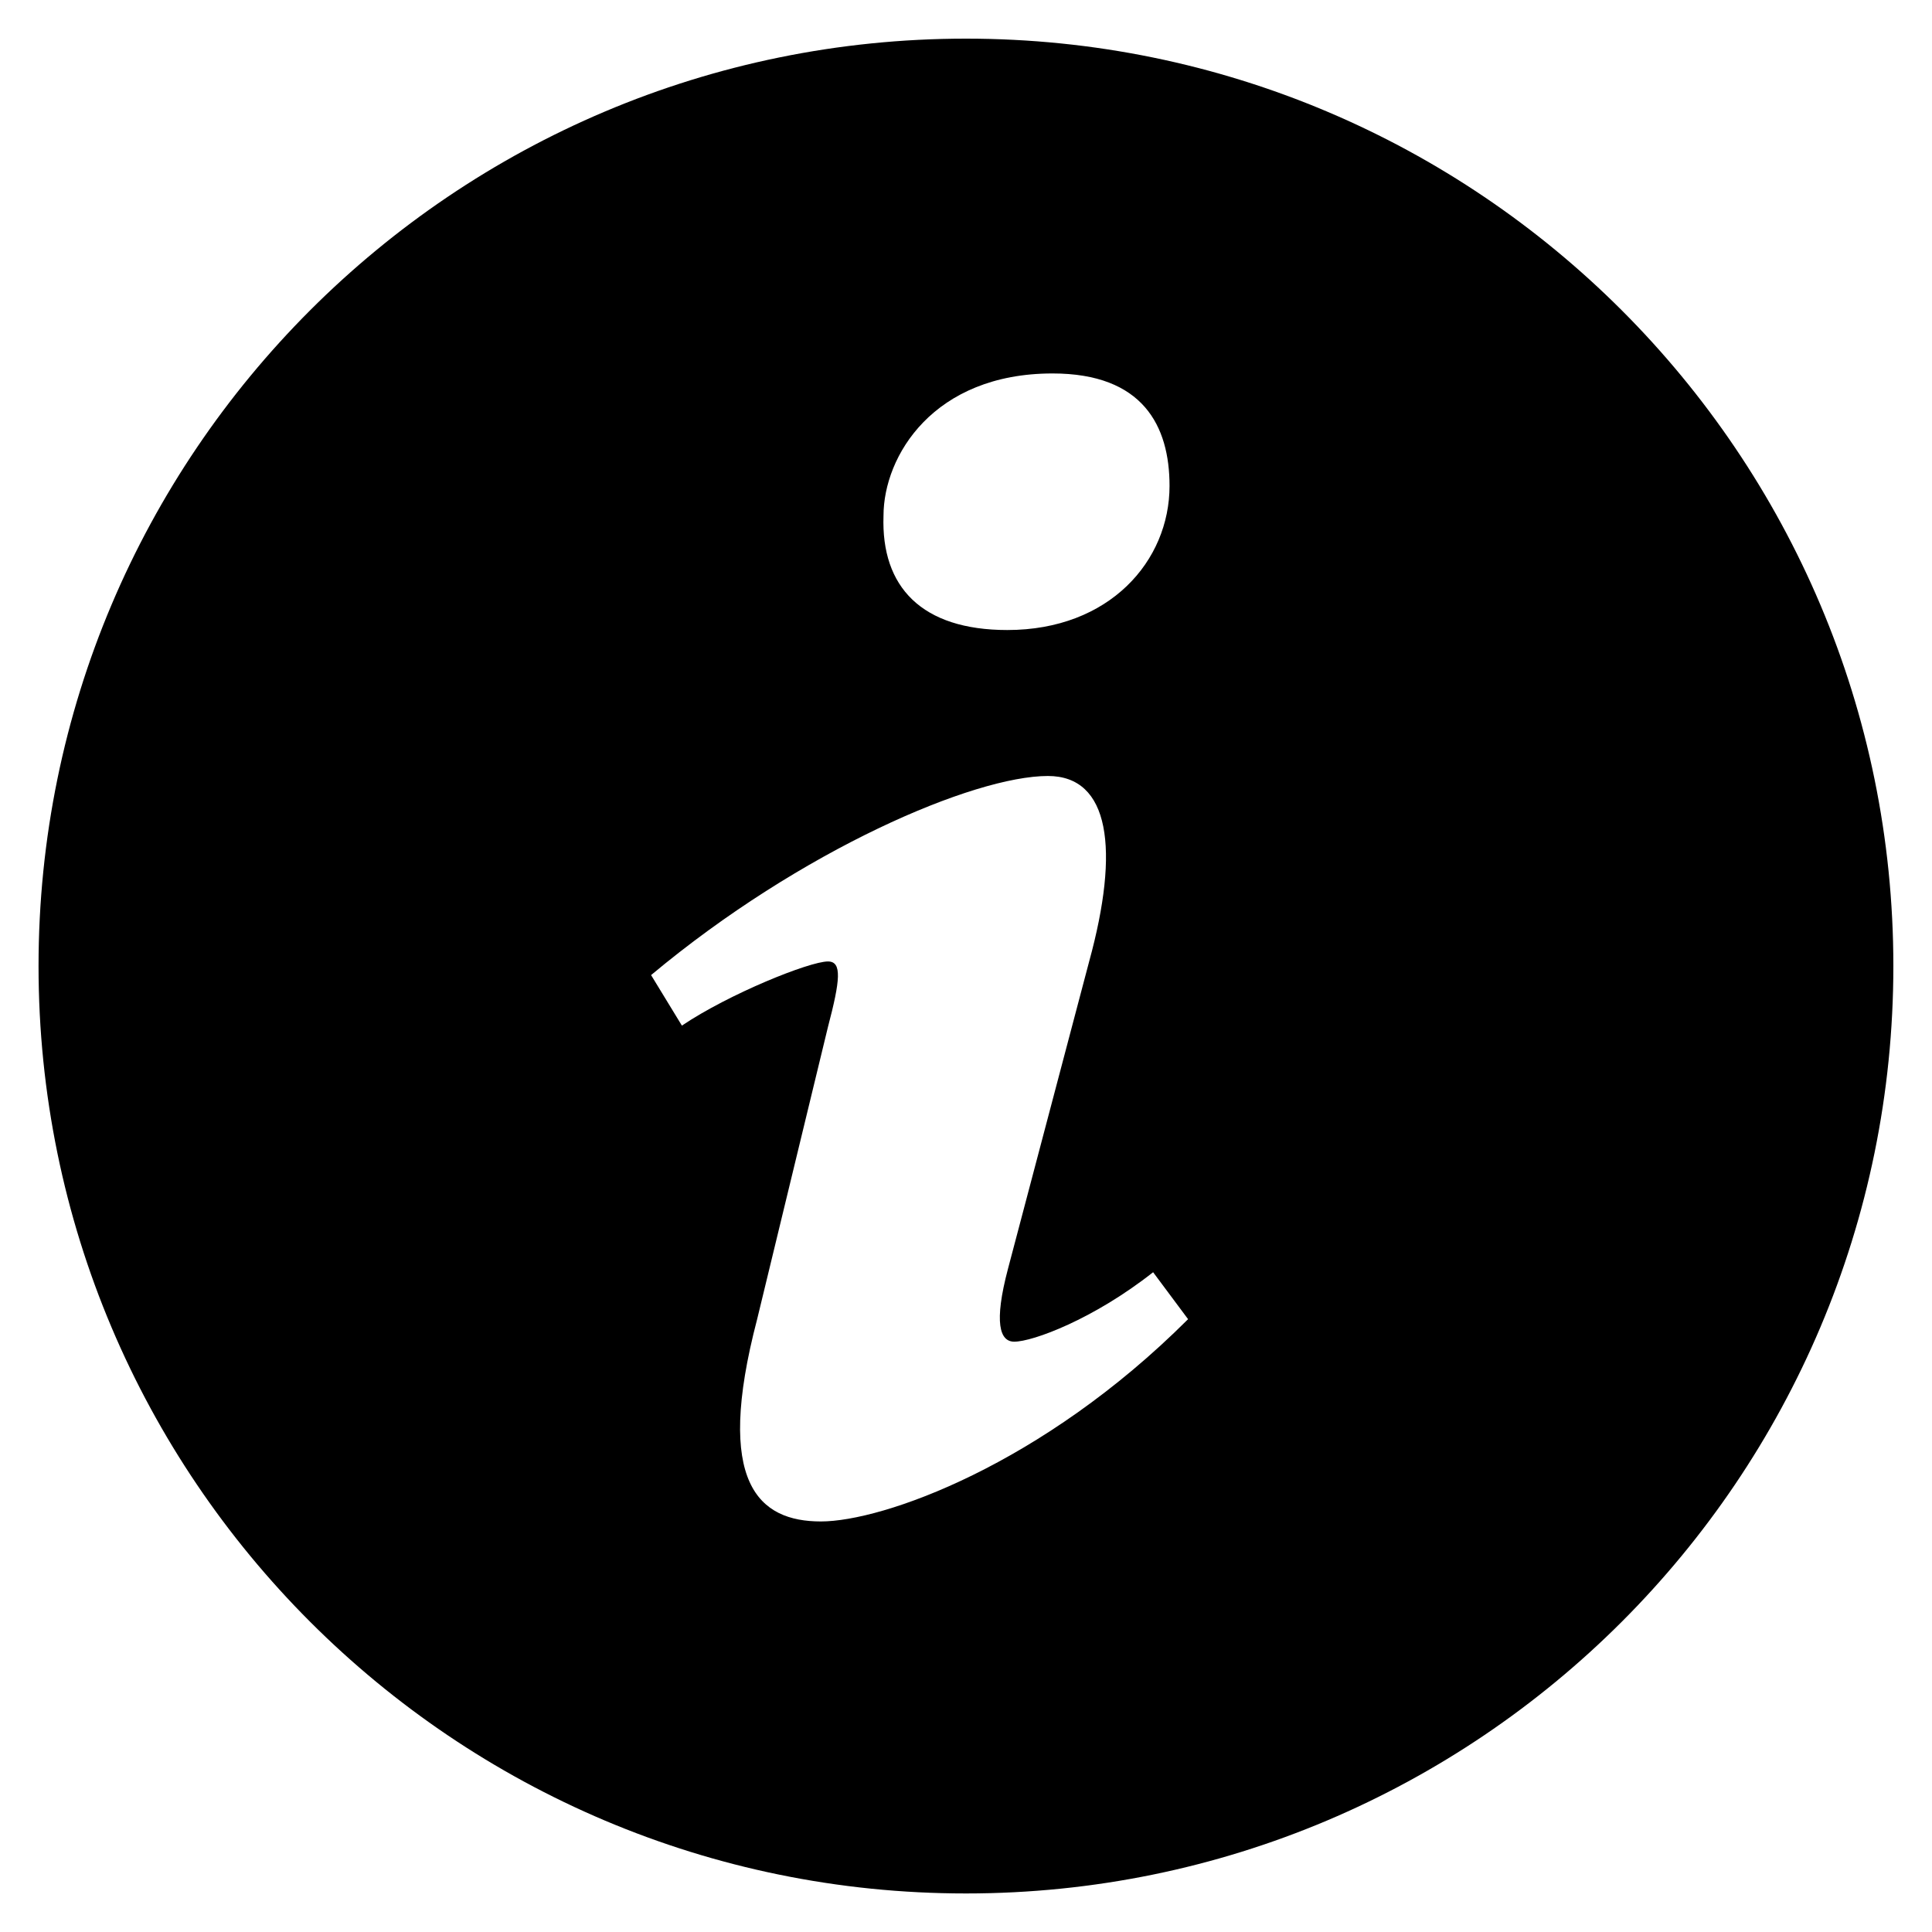
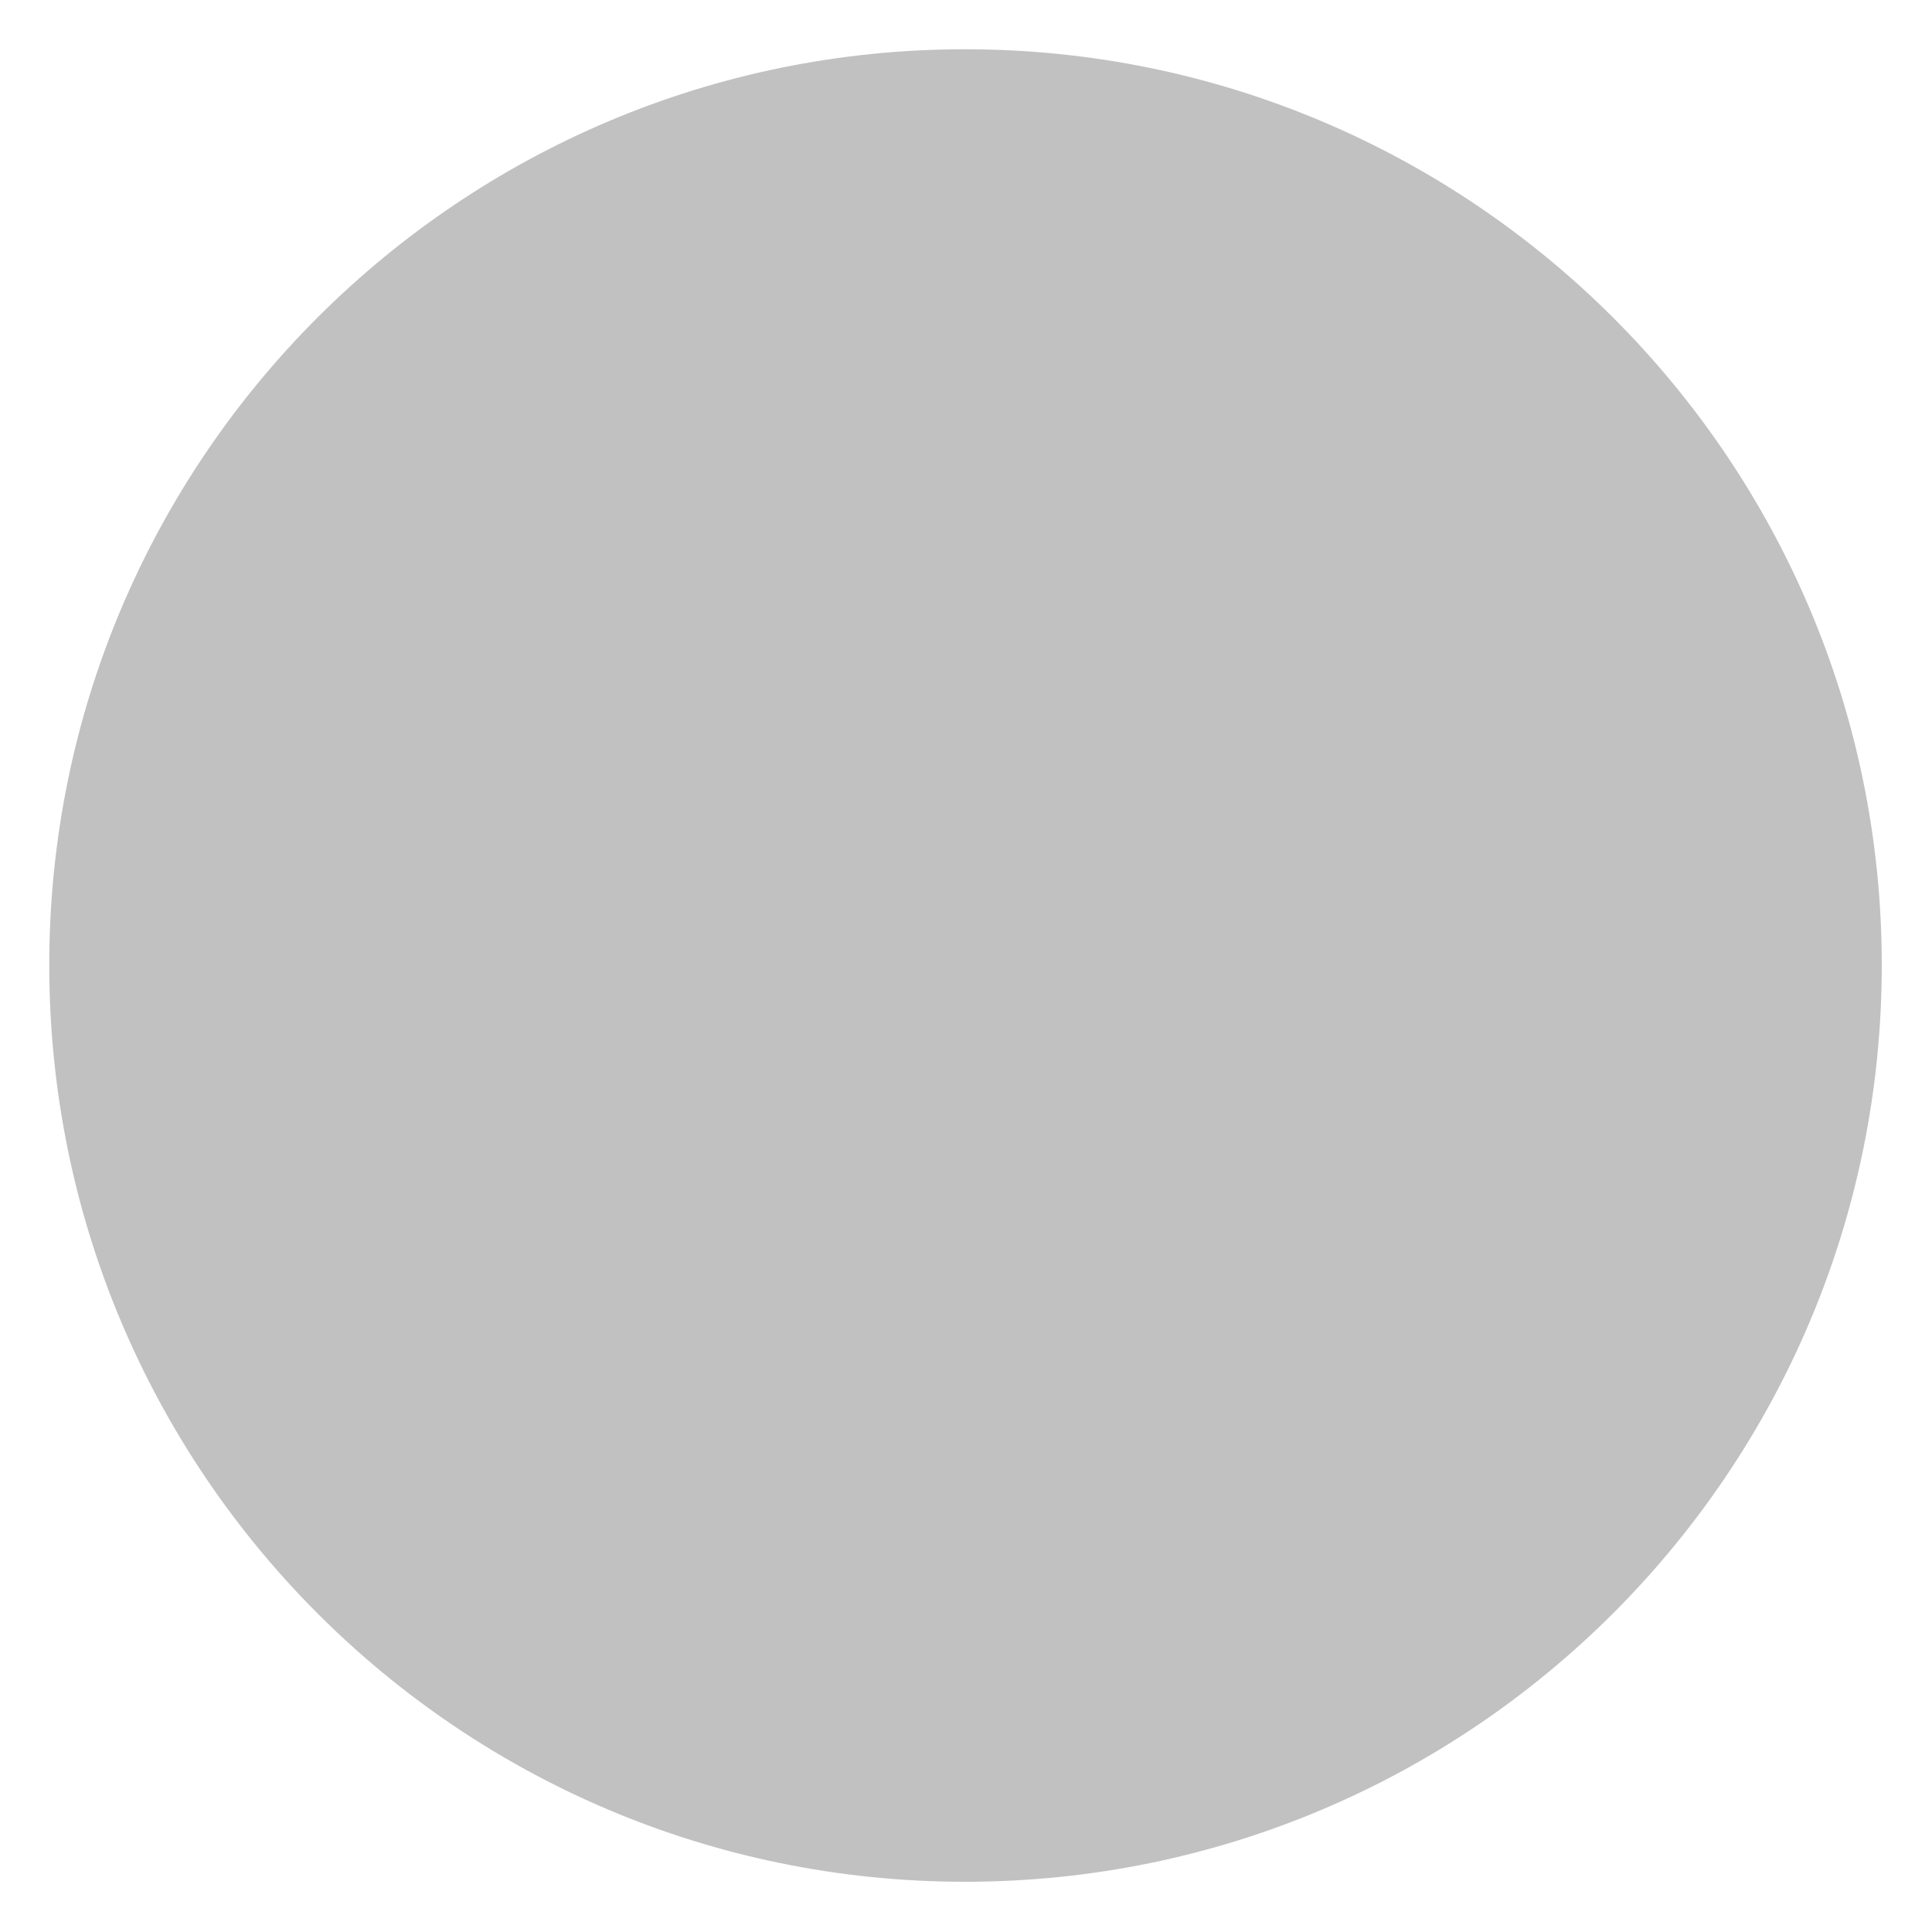
- <svg xmlns="http://www.w3.org/2000/svg" viewBox="0 0 20 20">
-   <path d="M10 .4C4.697.4.399 4.698.399 10A9.6 9.6 0 0 0 10 19.601c5.301 0 9.6-4.298 9.6-9.601 0-5.302-4.299-9.6-9.6-9.6zm.896 3.466c.936 0 1.211.543 1.211 1.164 0 .775-.62 1.492-1.679 1.492-.886 0-1.308-.445-1.282-1.182 0-.621.519-1.474 1.75-1.474zM8.498 15.75c-.64 0-1.107-.389-.66-2.094l.733-3.025c.127-.484.148-.678 0-.678-.191 0-1.022.334-1.512.664l-.319-.523c1.555-1.299 3.343-2.061 4.108-2.061.64 0 .746.756.427 1.92l-.84 3.18c-.149.562-.085.756.064.756.192 0 .82-.232 1.438-.719l.362.486c-1.513 1.512-3.162 2.094-3.801 2.094z" />
+ <svg xmlns="http://www.w3.org/2000/svg" version="1.2" baseProfile="tiny-ps" viewBox="0 0 20 20" width="20" height="20">
+   <style>
+ 		tspan { white-space:pre }
+ 		.s0 { fill: #c1c1c1 } 
+ 	</style>
+   <g id="Destination">
+     <path id="Forma 1" class="s0" d="m19.48 9.99c0 5.24-4.25 9.49-9.49 9.49c-5.24 0-9.48-4.25-9.48-9.49c0-5.24 4.25-9.48 9.48-9.48c5.24 0 9.49 4.25 9.49 9.48zm-7.51 5.22c-0.49 0.19-0.88 0.34-1.17 0.44c-0.29 0.1-0.63 0.15-1.01 0.15c-0.59 0-1.05-0.15-1.38-0.43c-0.33-0.29-0.49-0.65-0.49-1.1c0-0.17 0.01-0.35 0.04-0.53c0.03-0.18 0.06-0.38 0.12-0.61l0.61-2.16c0.05-0.21 0.1-0.41 0.14-0.59c0.04-0.18 0.05-0.35 0.05-0.51c0-0.27-0.06-0.47-0.17-0.58c-0.11-0.11-0.33-0.16-0.65-0.16c-0.16 0-0.32 0.02-0.49 0.07c-0.16 0.05-0.31 0.1-0.43 0.14l0.16-0.66c0.4-0.16 0.78-0.3 1.15-0.42c0.37-0.12 0.71-0.18 1.04-0.18c0.59 0 1.04 0.14 1.36 0.43c0.32 0.28 0.48 0.65 0.48 1.1c0 0.09-0.01 0.26-0.03 0.5c-0.02 0.24-0.06 0.45-0.12 0.65l-0.61 2.15c-0.05 0.17-0.09 0.37-0.13 0.59c-0.04 0.22-0.06 0.39-0.06 0.5c0 0.28 0.06 0.48 0.19 0.58c0.13 0.1 0.35 0.16 0.66 0.16c0.15 0 0.32-0.03 0.5-0.08c0.19-0.05 0.32-0.1 0.41-0.14l-0.16 0.66zm-0.11-8.73c-0.28 0.26-0.62 0.39-1.02 0.39c-0.4 0-0.74-0.13-1.03-0.39c-0.28-0.26-0.43-0.58-0.43-0.96c0-0.37 0.14-0.69 0.43-0.96c0.29-0.27 0.63-0.4 1.03-0.4c0.4 0 0.74 0.13 1.02 0.4c0.28 0.27 0.43 0.59 0.43 0.96c0 0.38-0.14 0.69-0.43 0.96z" />
+   </g>
</svg>
